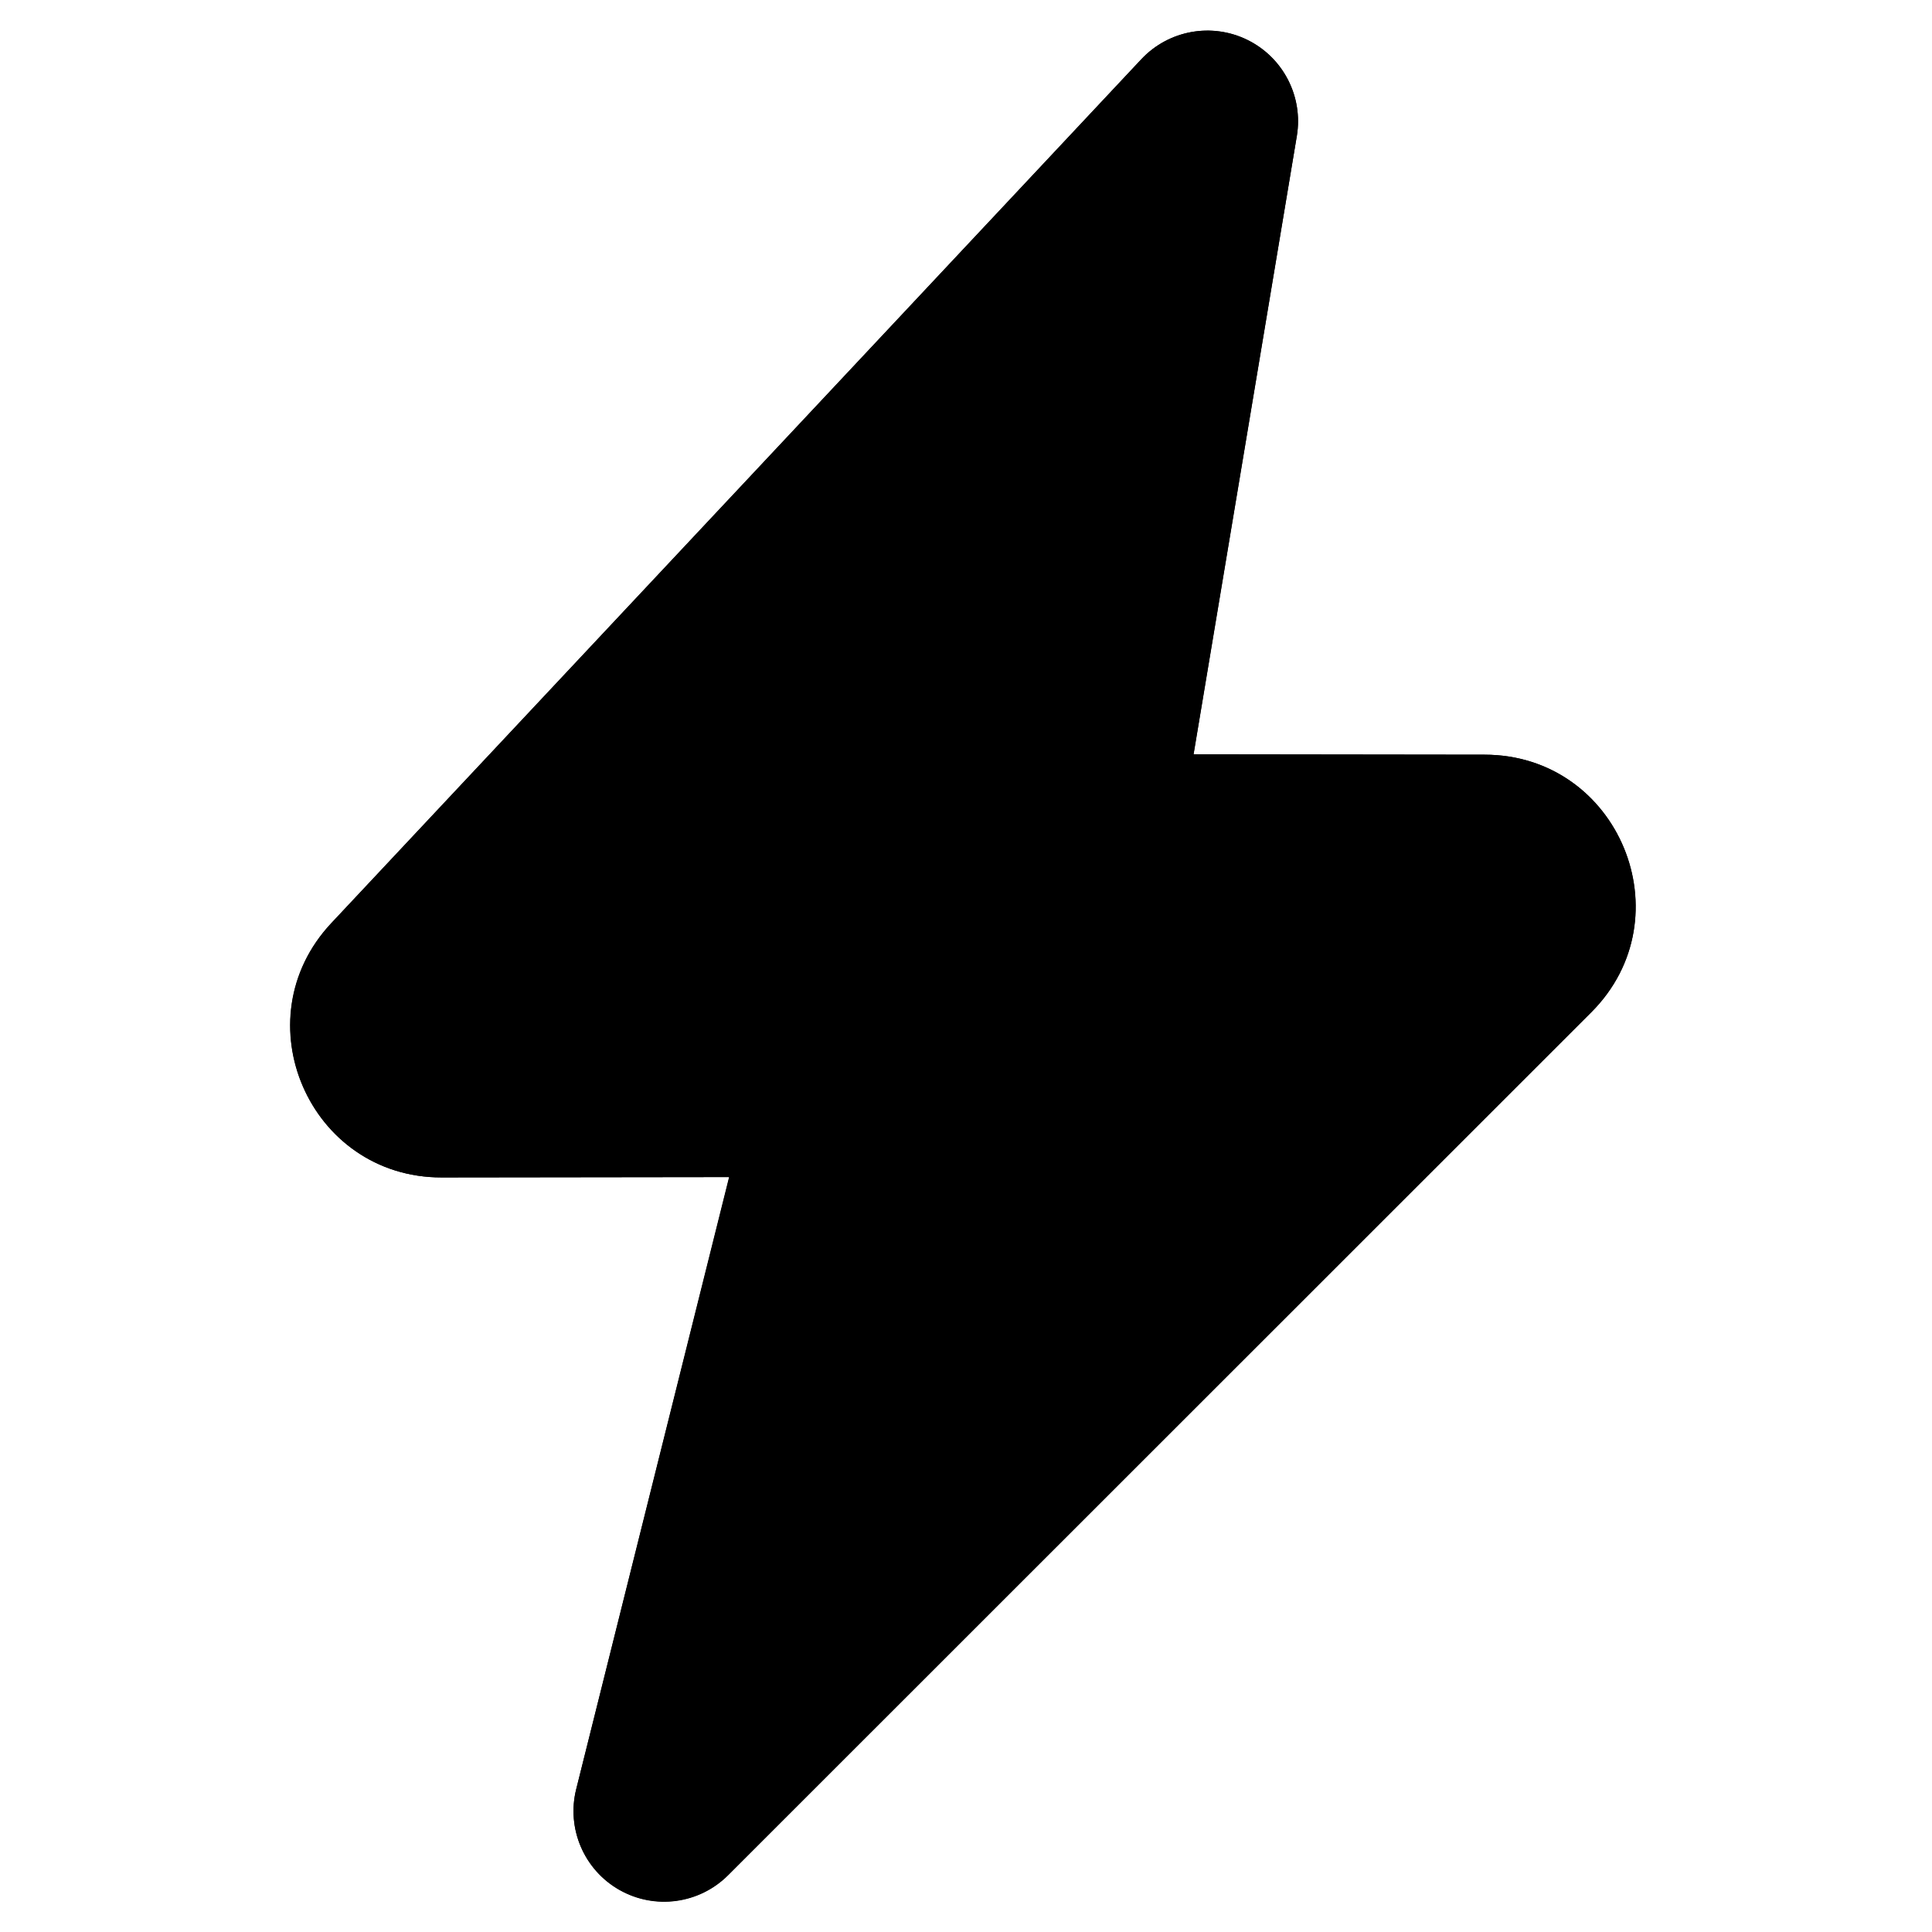
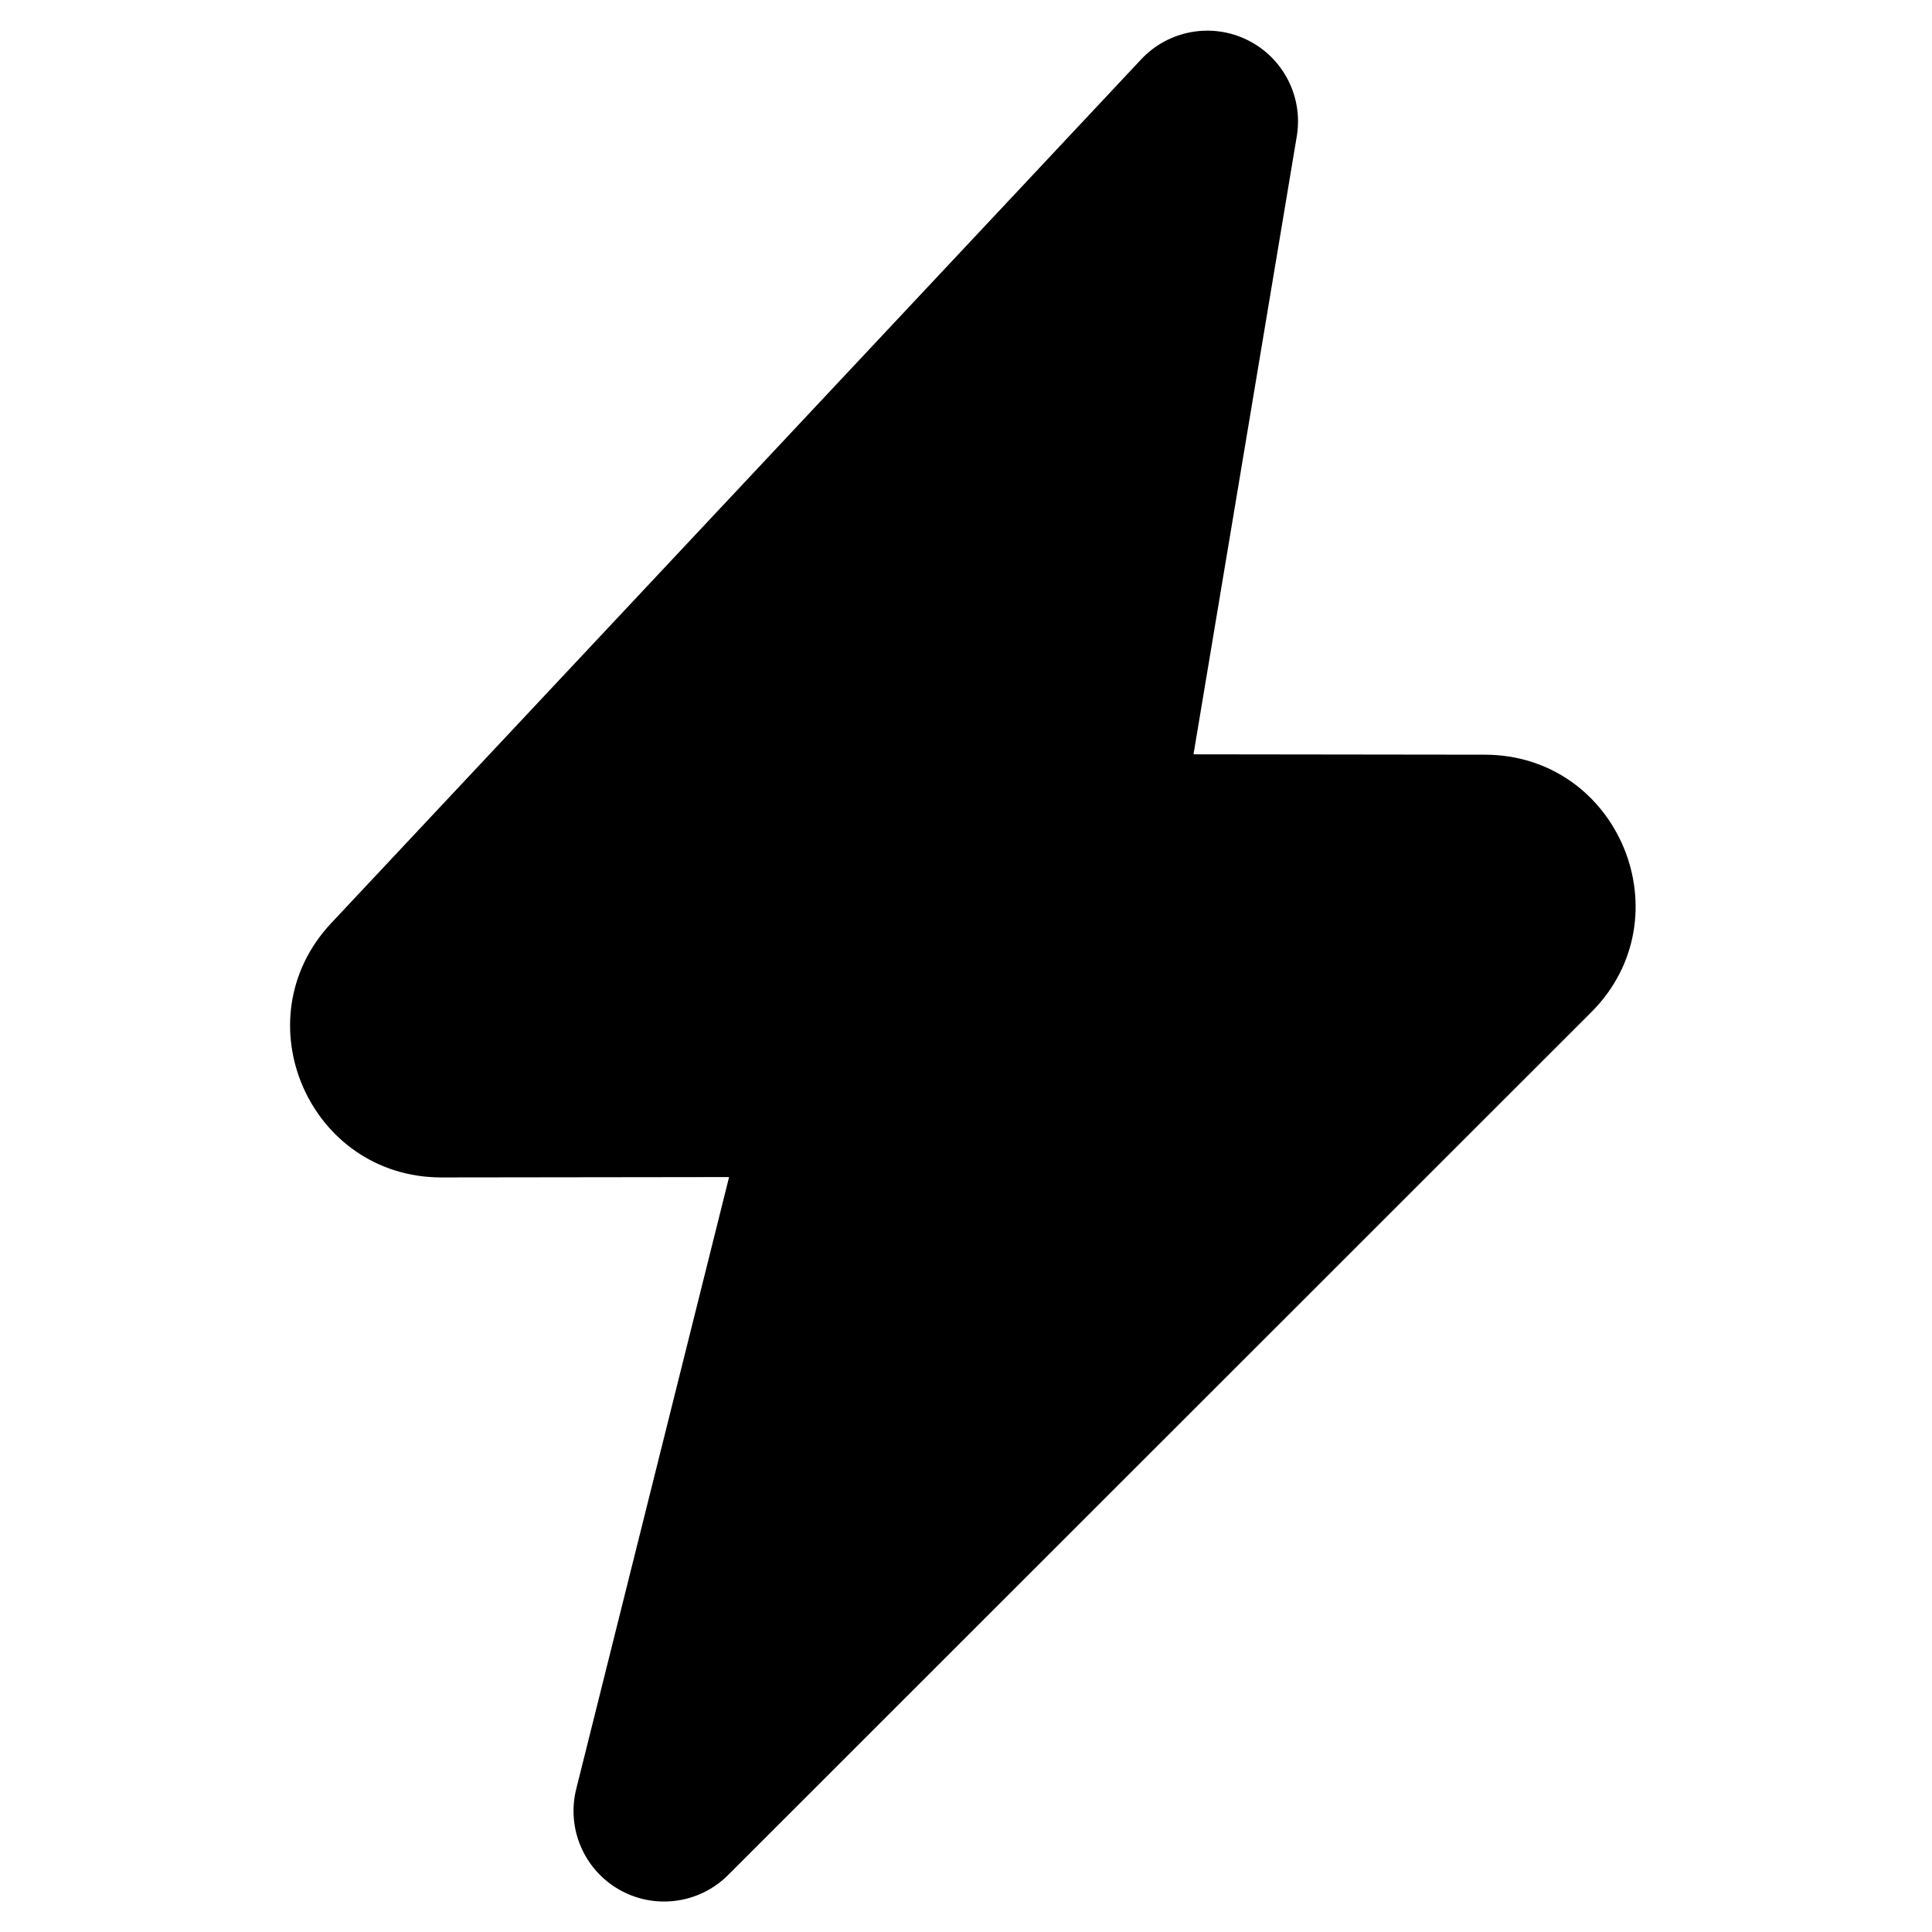
<svg xmlns="http://www.w3.org/2000/svg" width="16" height="16" fill="none" viewBox="0 0 16 16">
-   <g fill="currentColor">
-     <path d="M9.453.49a.75.75 0 0 1 1.287.635l-.855 5.122 2.41.003c1.113.002 1.67 1.347.883 2.134L6.03 15.53a.75.75 0 0 1-1.258-.712l1.268-5.07-2.383.003c-1.094.001-1.661-1.306-.913-2.105z" />
-     <path d="M9.453.489a.751.751 0 0 1 1.287.636l-.856 5.122 2.41.003c1.113 0 1.67 1.347.883 2.134L6.03 15.528a.75.75 0 0 1-1.258-.712l1.266-5.068-2.382.003c-1.095 0-1.662-1.307-.913-2.106z" />
-   </g>
+   <path fill="currentColor" d="M9.453.489a.751.751 0 0 1 1.287.636l-.856 5.122 2.41.003c1.113 0 1.67 1.347.883 2.134L6.03 15.528a.75.75 0 0 1-1.258-.712l1.266-5.068-2.382.003c-1.095 0-1.662-1.307-.913-2.106z" />
</svg>
